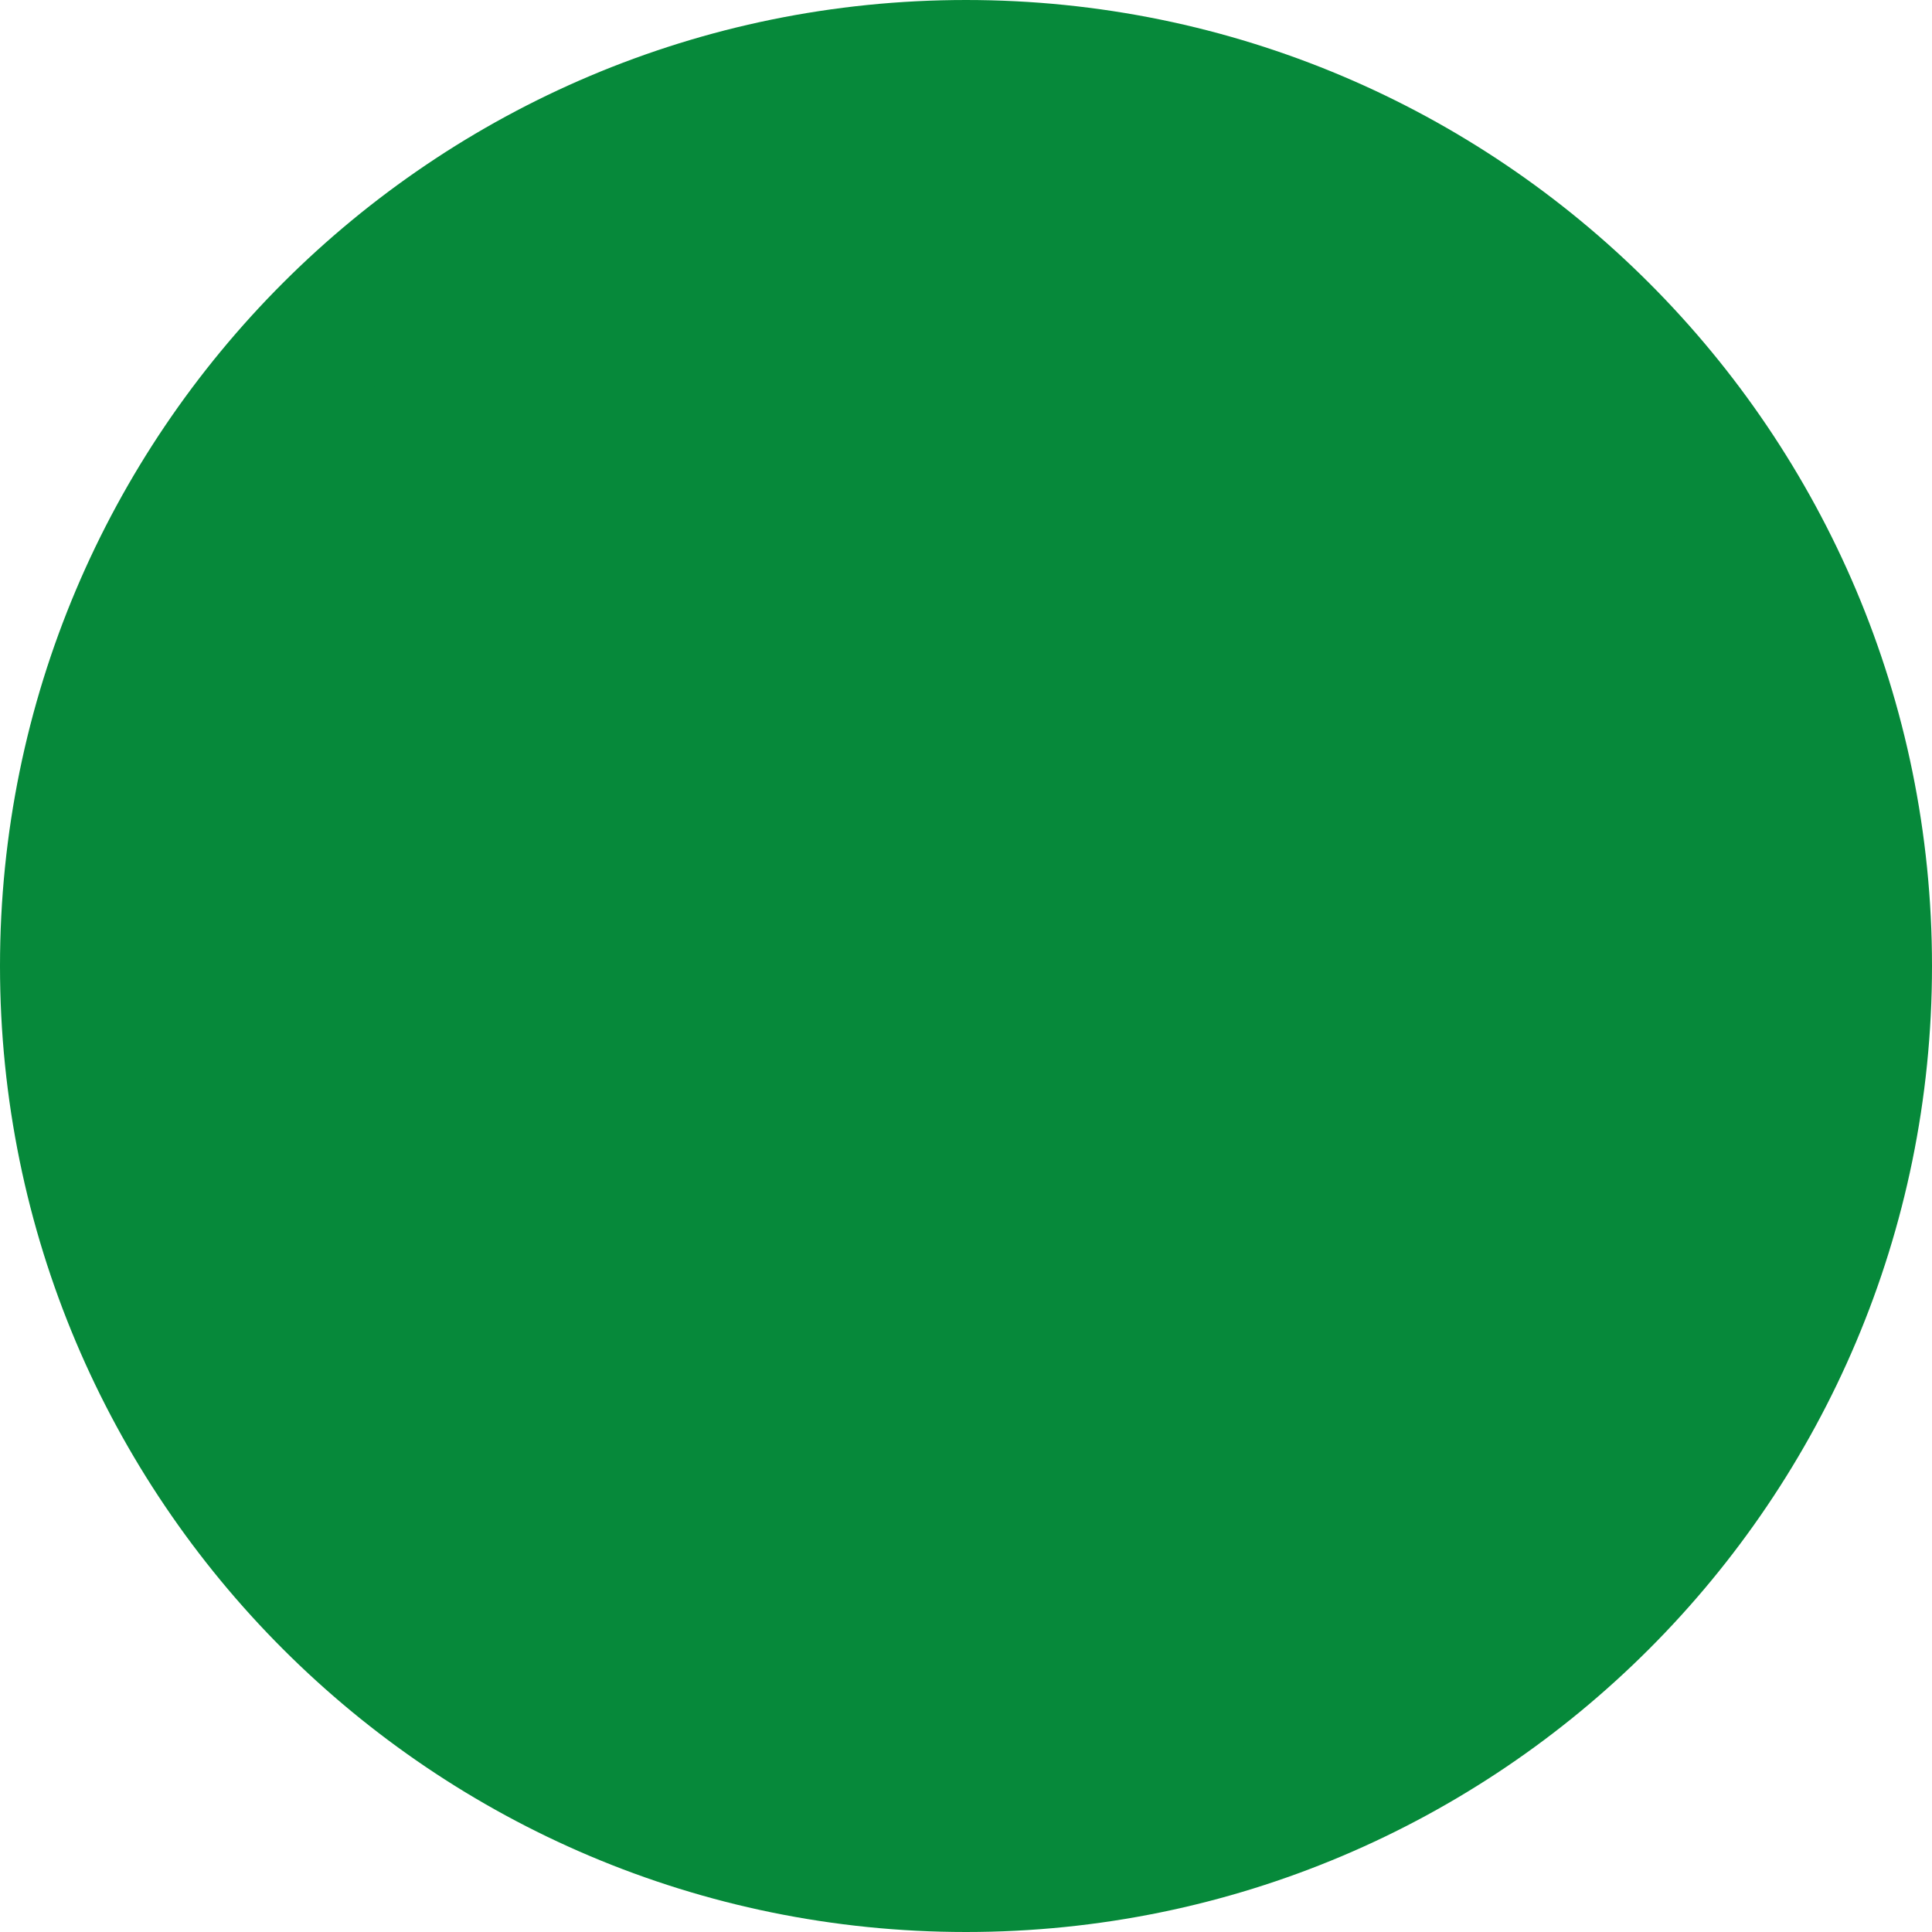
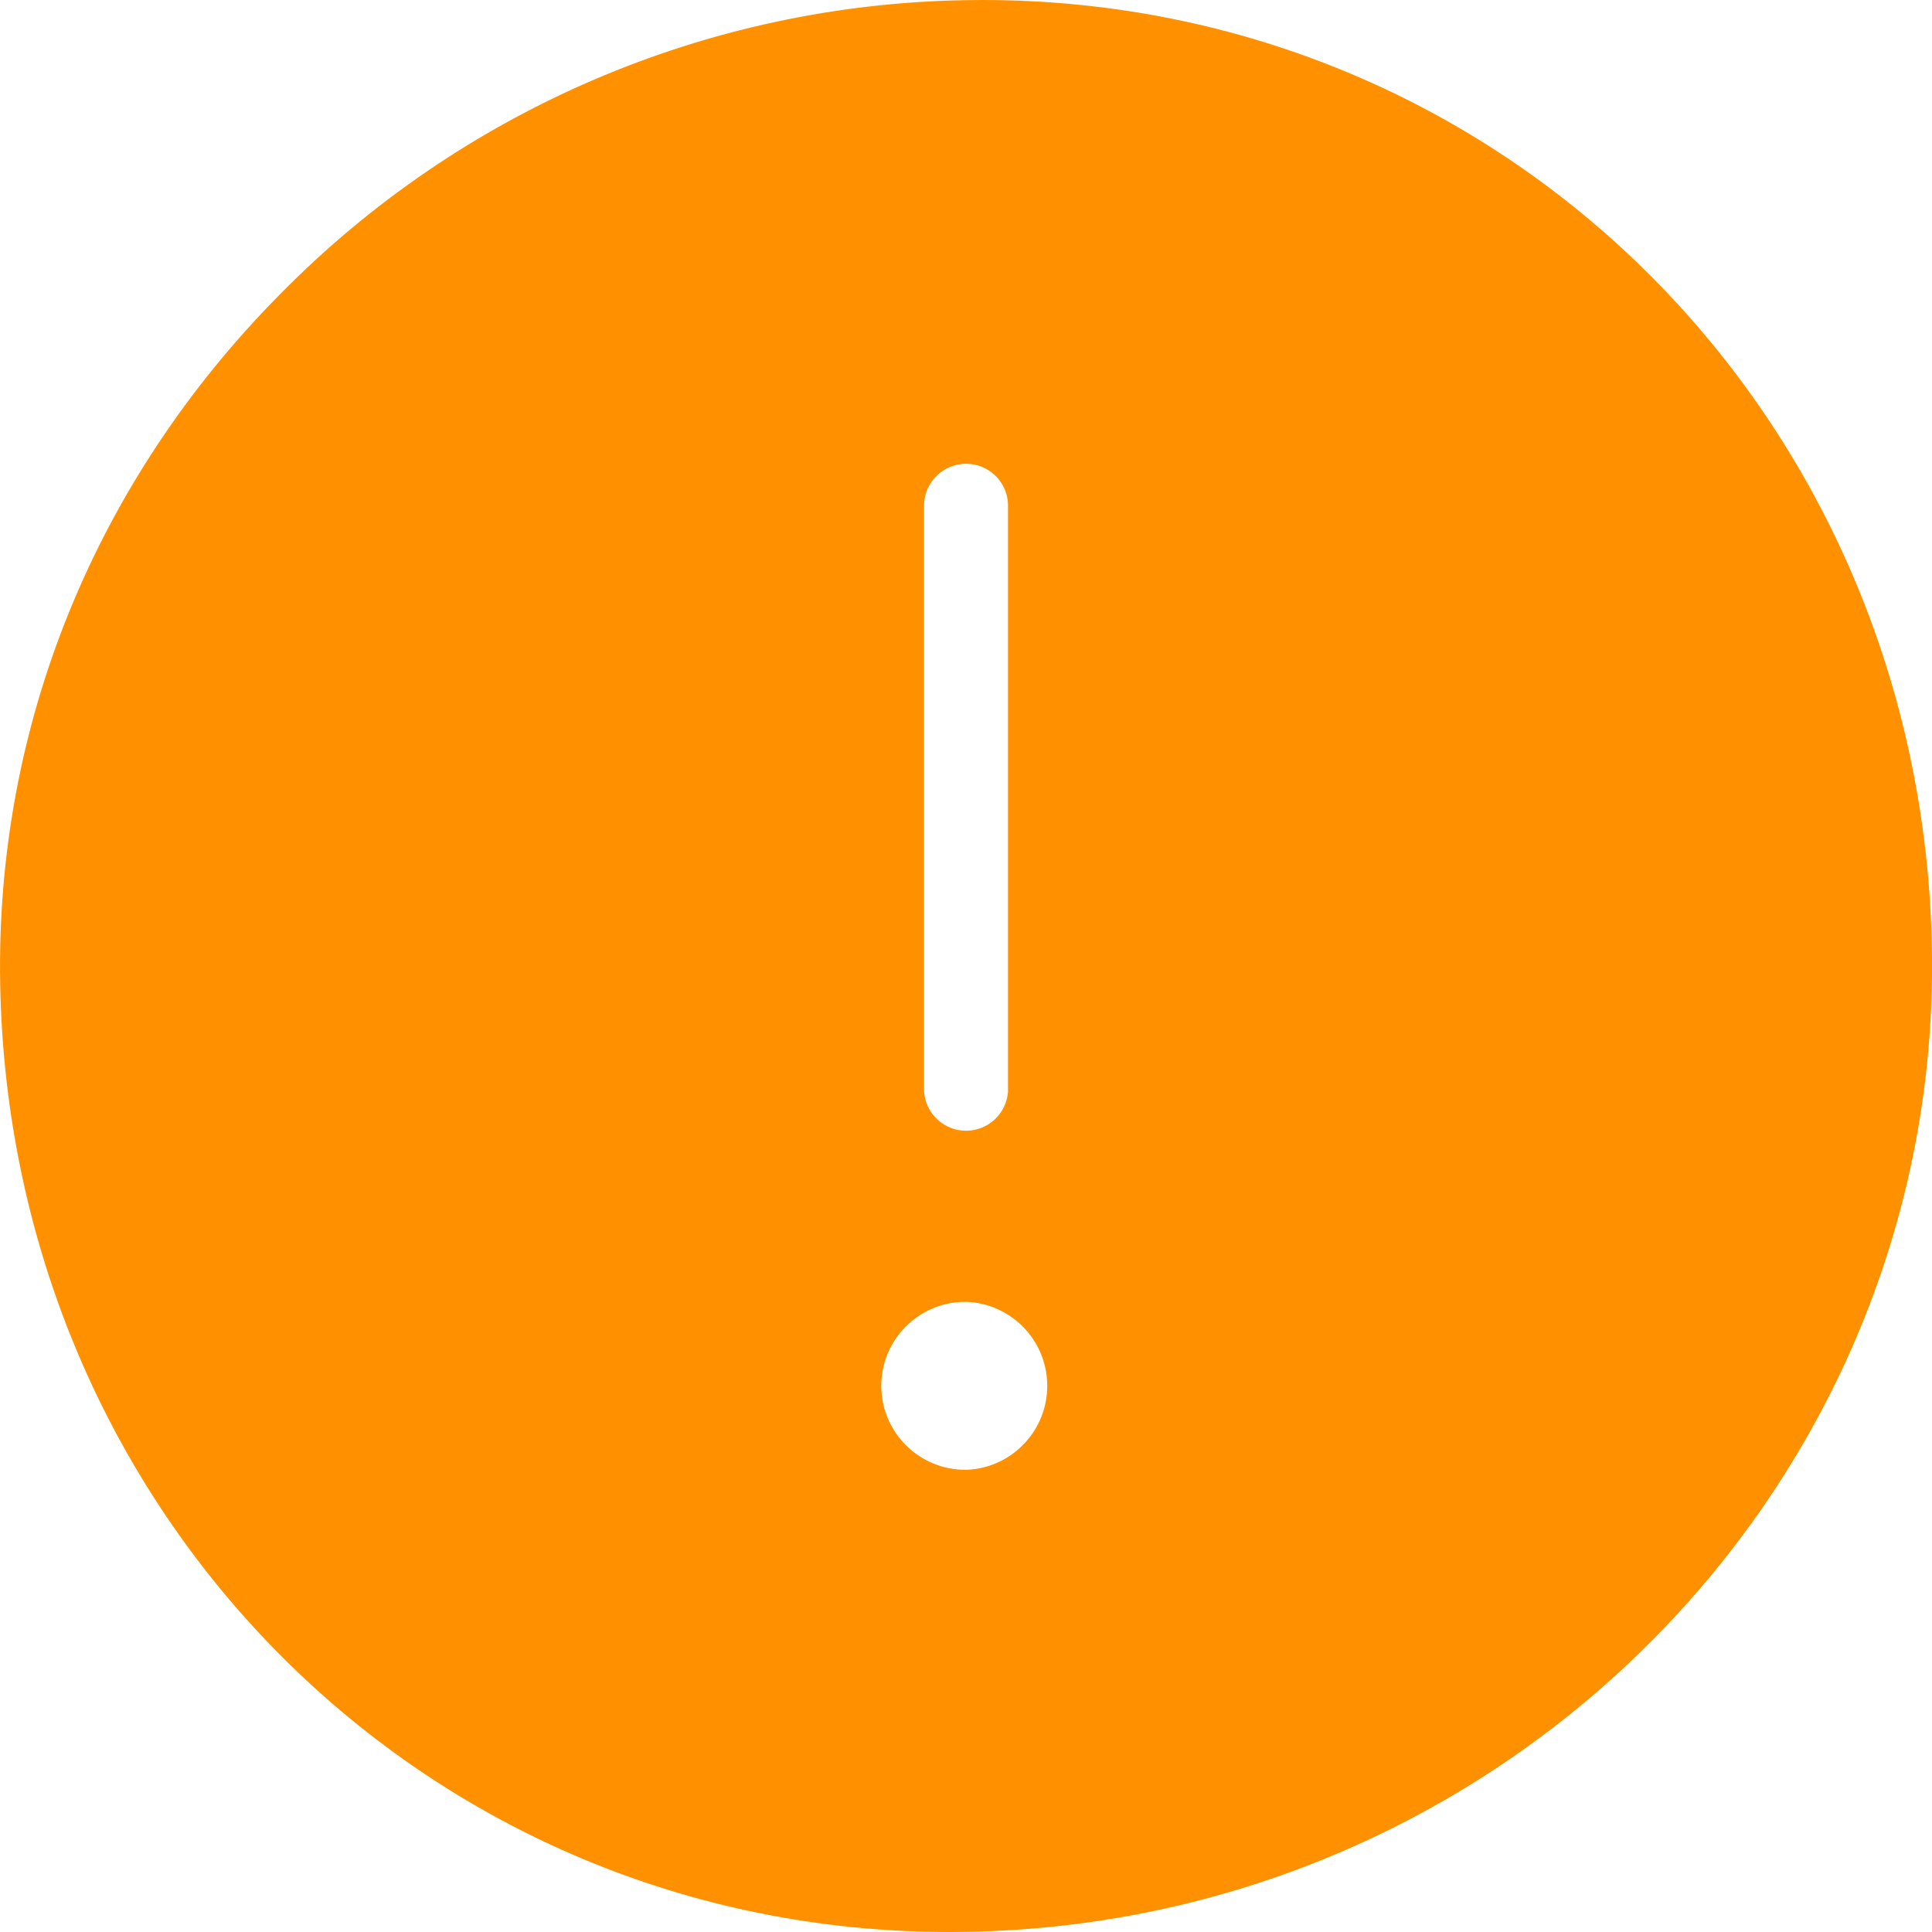
- <svg xmlns="http://www.w3.org/2000/svg" width="28" height="28" viewBox="0 0 28 28">
-   <g fill="none" fill-rule="evenodd">
-     <circle cx="14" cy="14" r="13" stroke="#06893A" fill="#06893A" stroke-width="2" />
-   </g>
+ <svg xmlns="http://www.w3.org/2000/svg" width="24" height="24" viewBox="0 0 24 24">
+   <path fill="#FF9100" fill-rule="nonzero" d="M12.205 0l-.214.002A12.226 12.226 0 0 0 3.474 3.66C1.179 5.98-.053 9.015.002 12.21.117 18.82 5.298 24 11.797 24l.212-.002c6.726-.116 12.105-5.593 11.99-12.207C23.883 5.18 18.702 0 12.204 0zm-.726 6.26a.522.522 0 0 1 1.043 0v7.303a.523.523 0 0 1-1.043 0V6.26zm.54 11.998H12a1.043 1.043 0 0 1-.019-2.086h.02a1.044 1.044 0 0 1 .018 2.086z" />
</svg>
